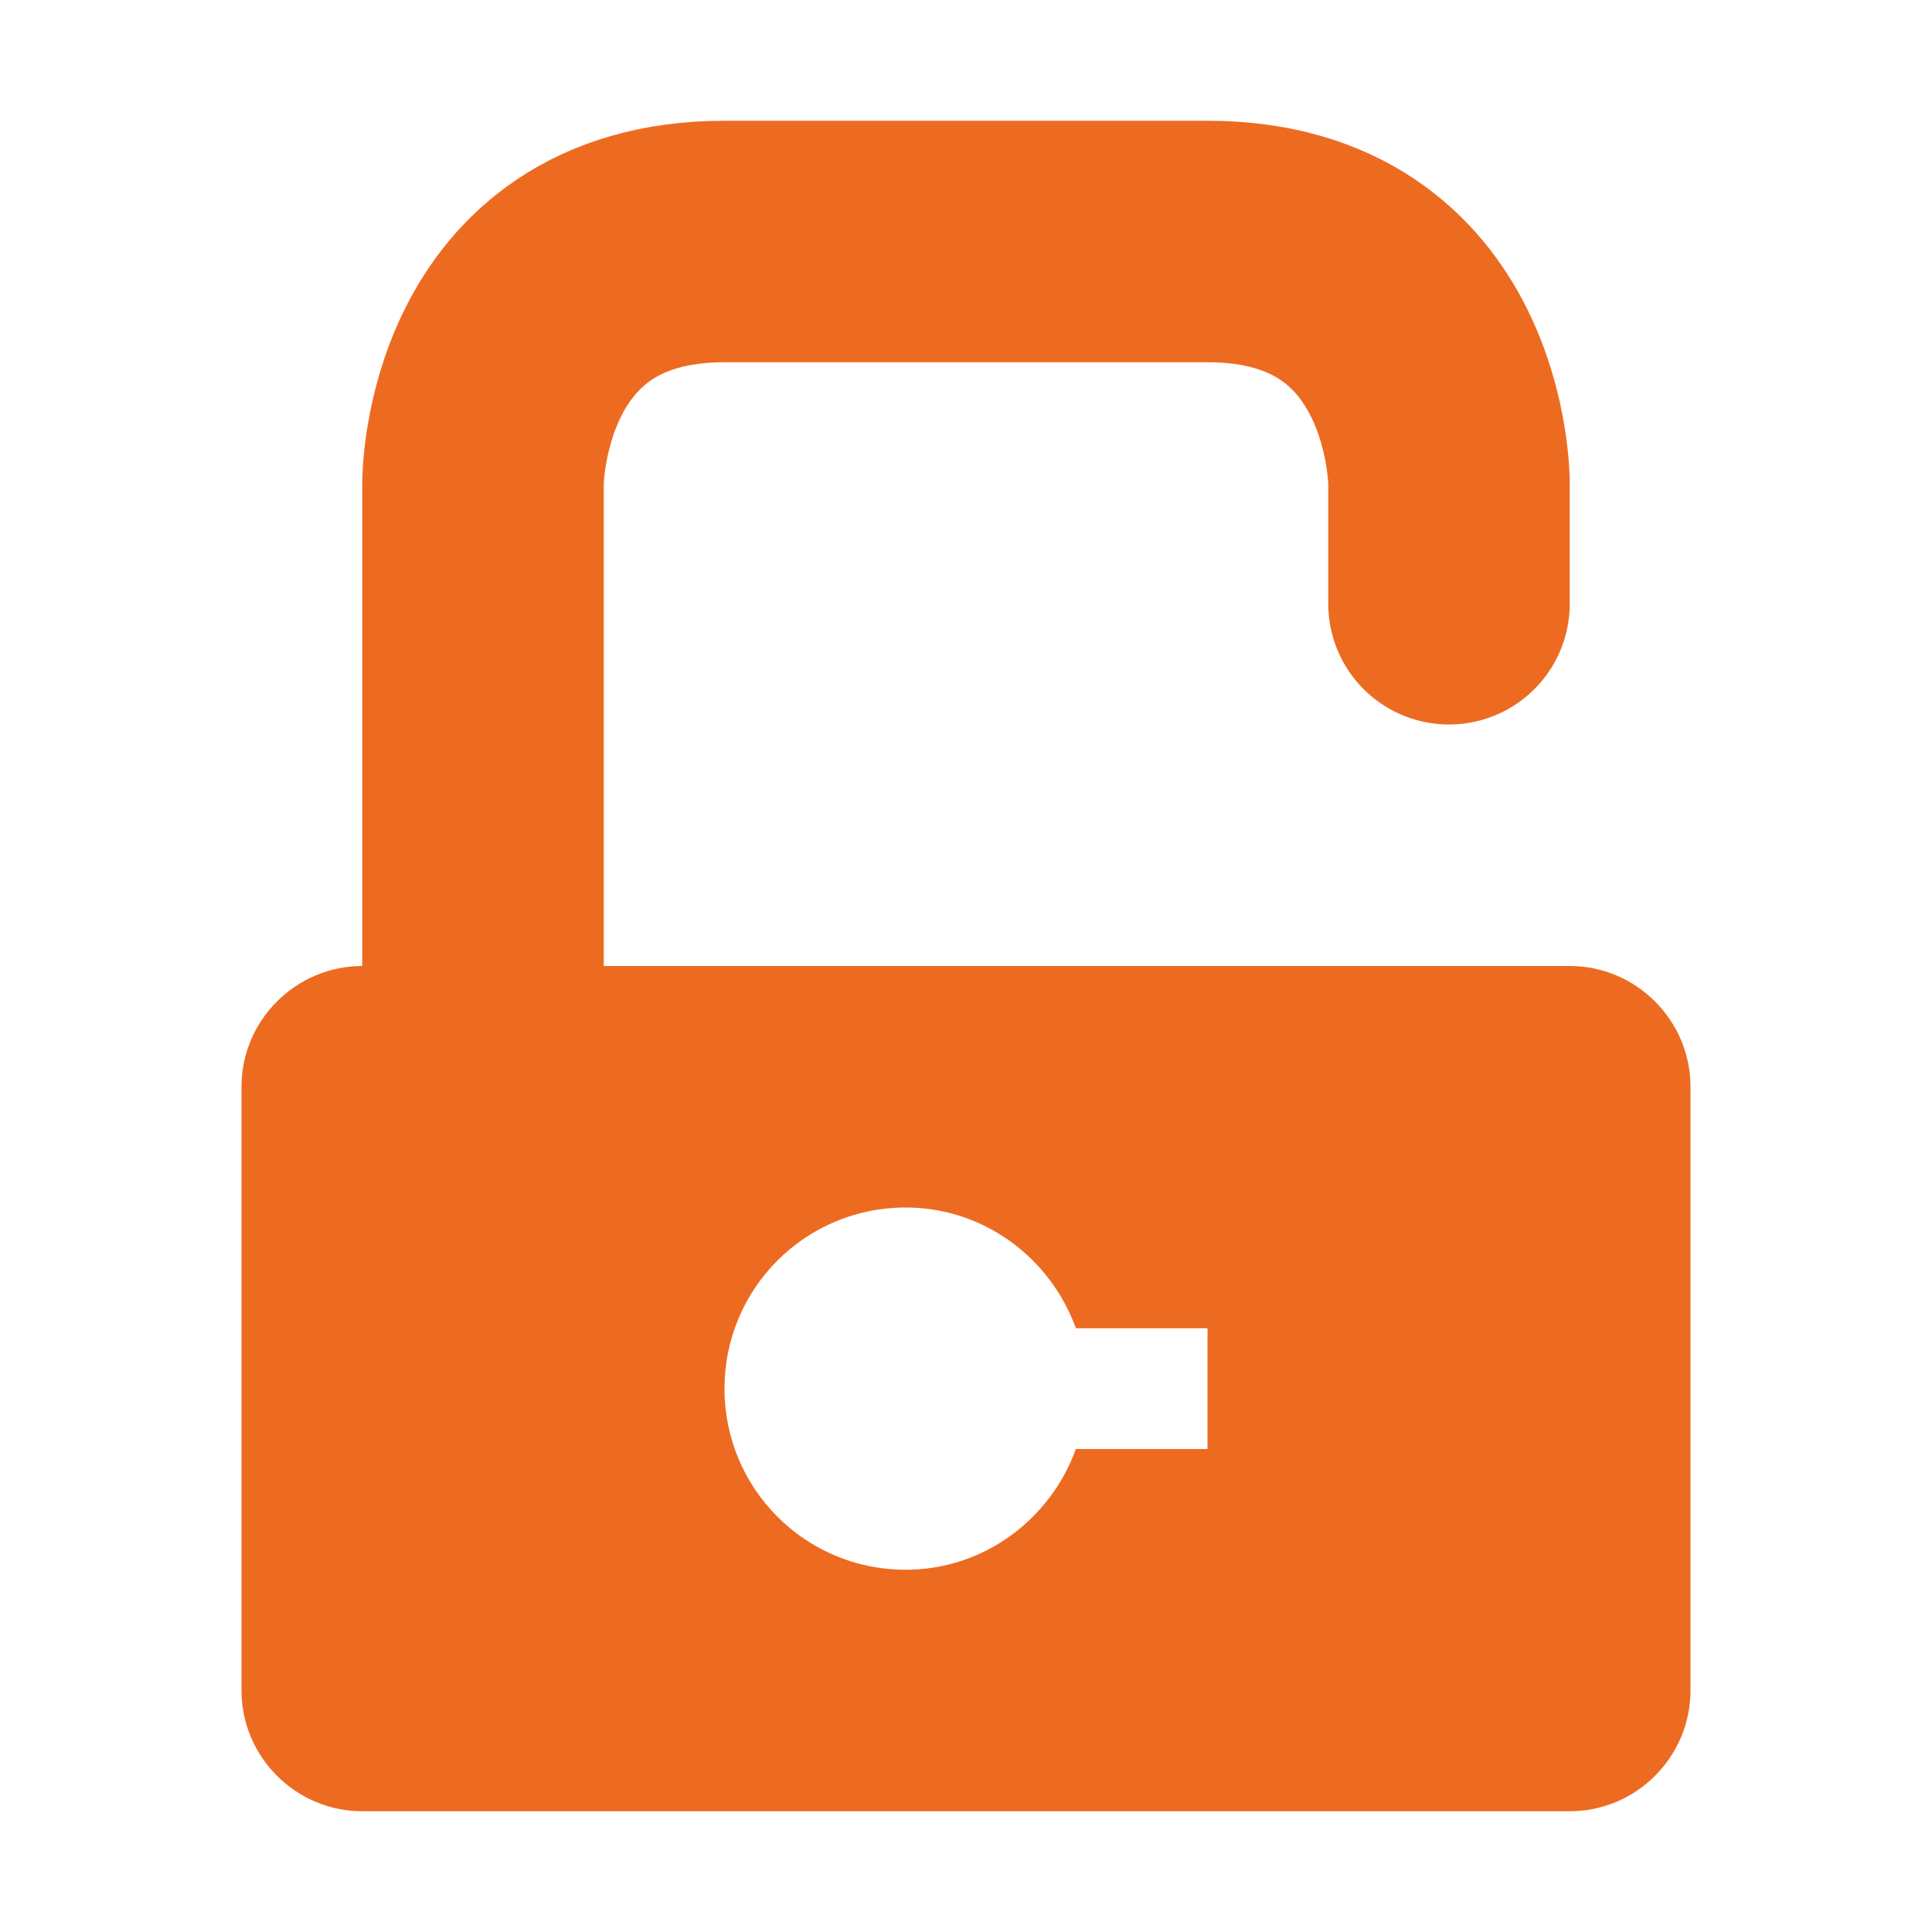
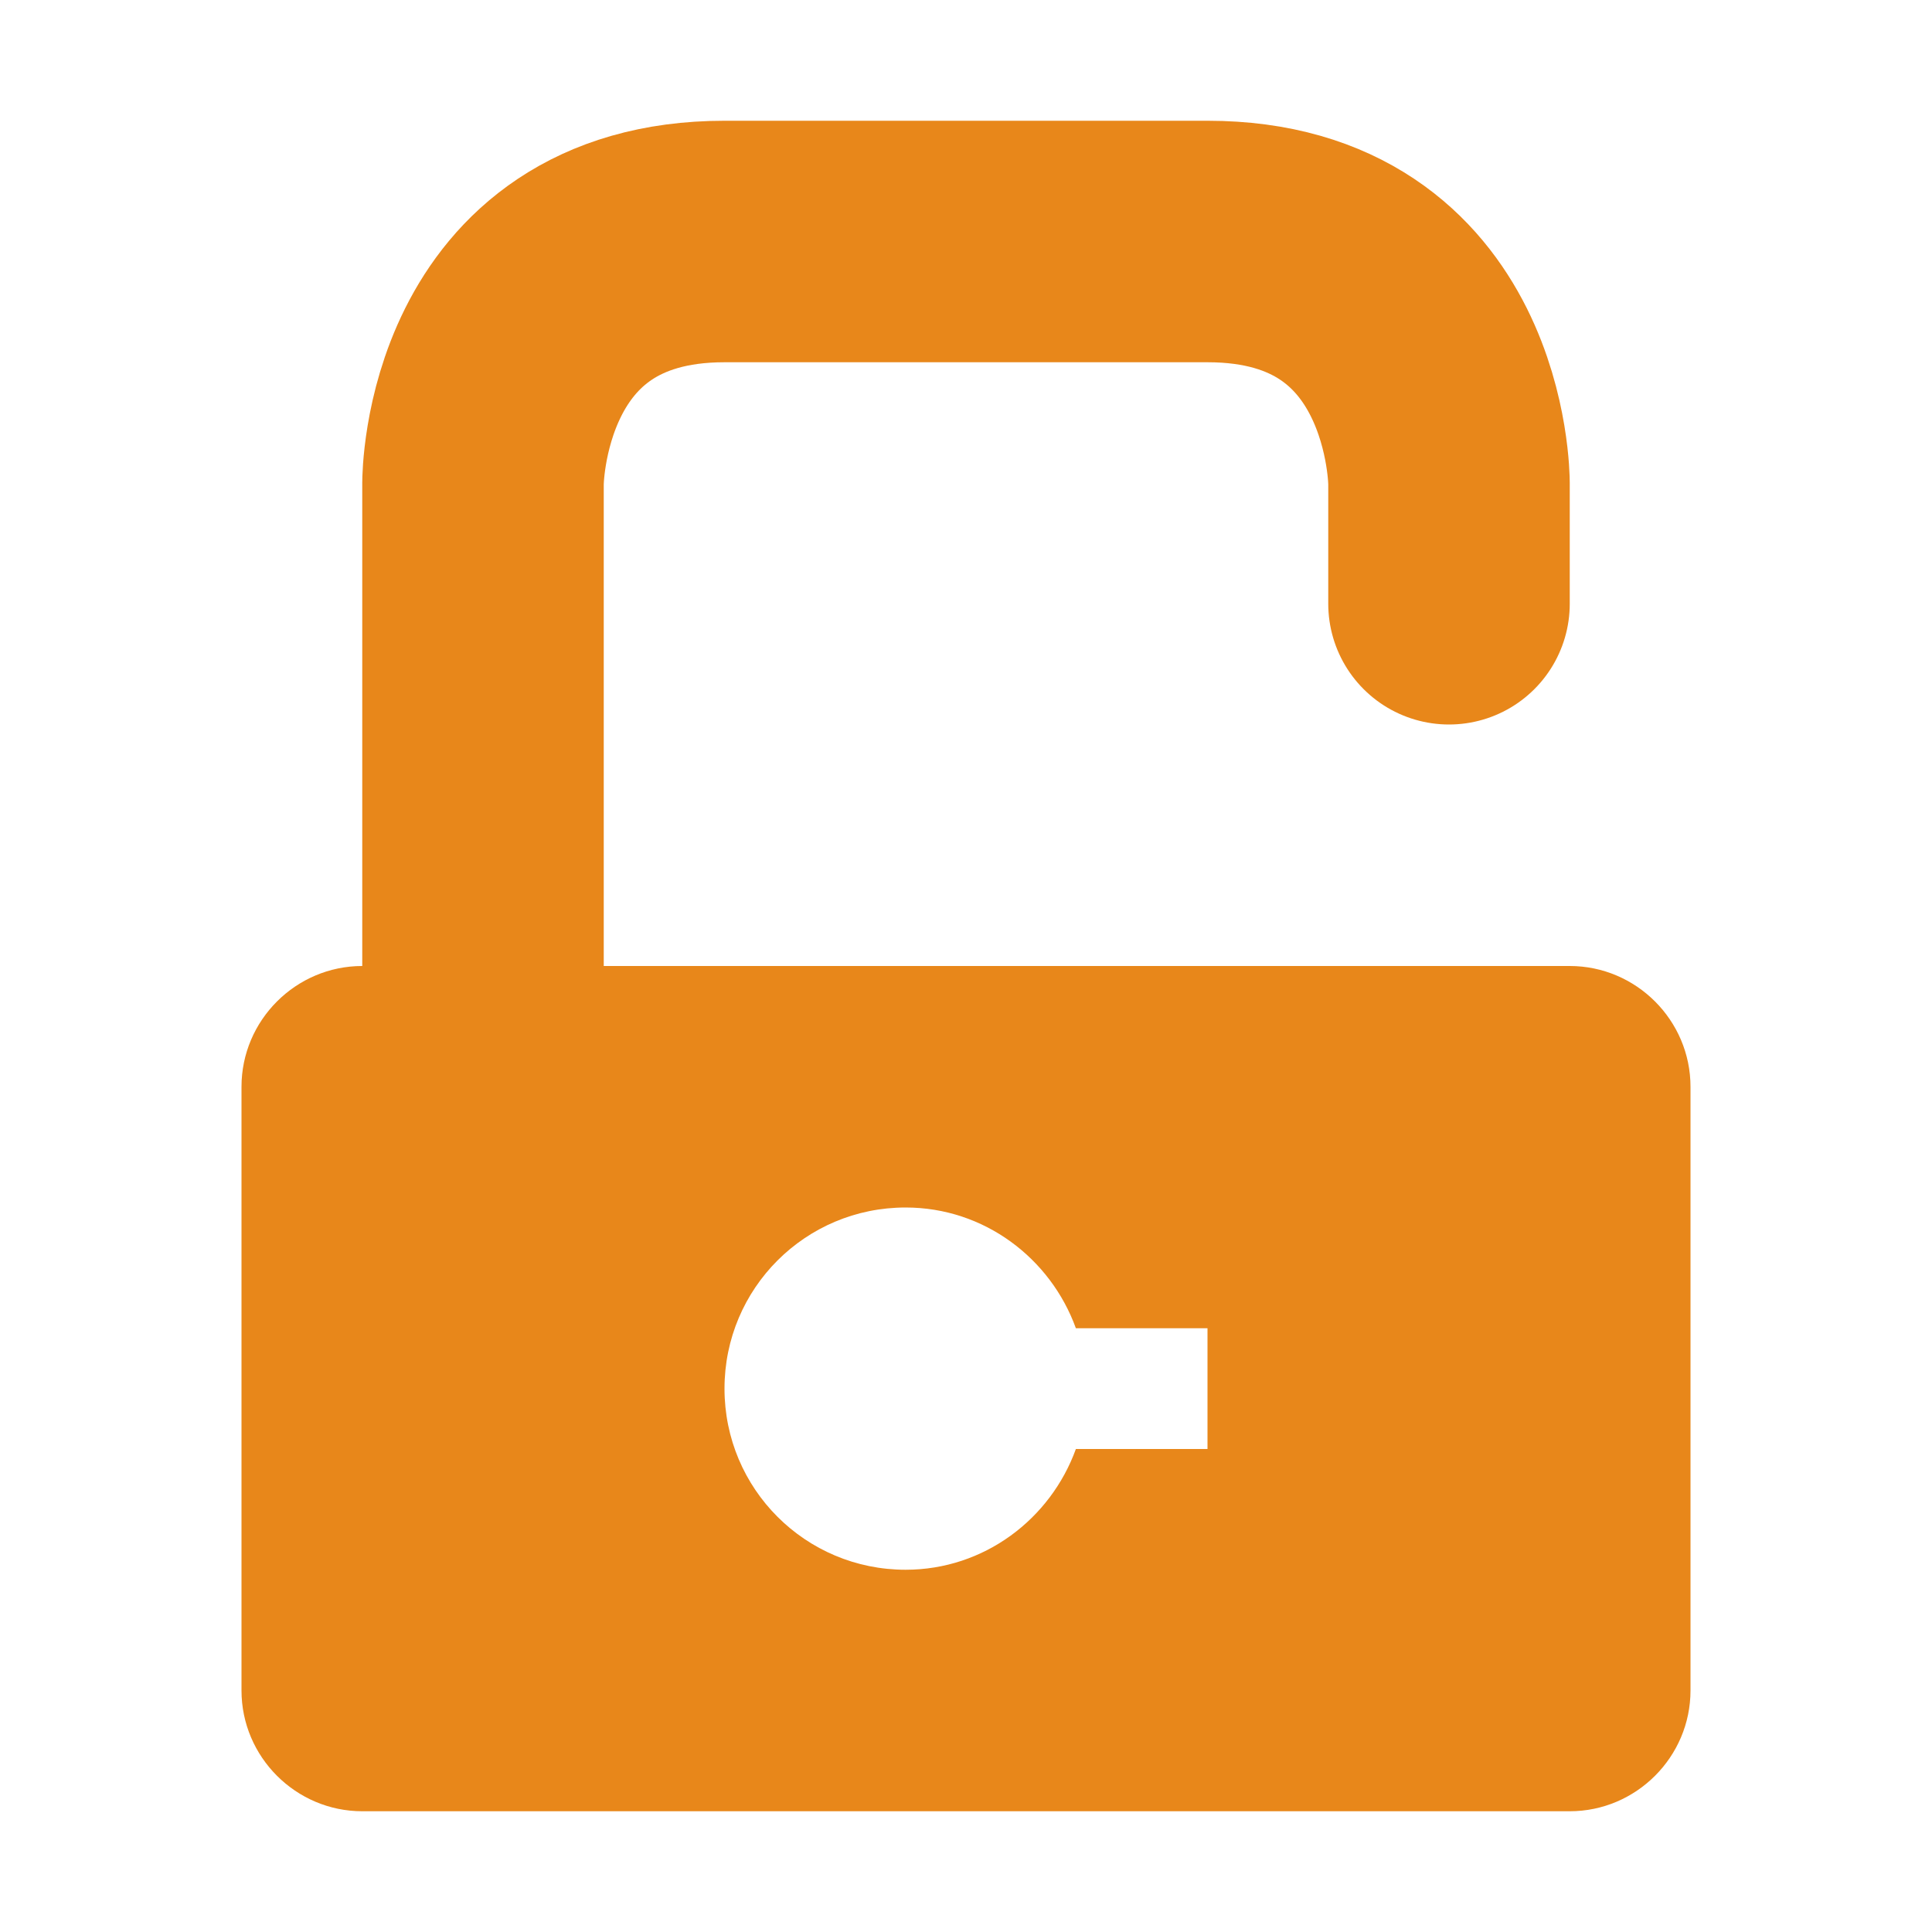
<svg xmlns="http://www.w3.org/2000/svg" version="1.0" id="Layer_1" x="0px" y="0px" viewBox="0 0 16 16" enable-background="new 0 0 16 16" xml:space="preserve">
  <g id="lock_x5F_open">
-     <path fill="none" stroke="#ED6B21" stroke-width="2" stroke-linecap="round" stroke-miterlimit="10" d="M4,8V4c0,0,0-2,2-2   c1,0,3,0,4,0c2,0,2,2,2,2v1" />
-     <path fill="#ED6B21" d="M13,8H3C2.45,8,2,8.45,2,9v5c0,0.55,0.45,1,1,1h10c0.55,0,1-0.45,1-1V9C14,8.45,13.55,8,13,8z M10,12H8.91   c-0.21,0.58-0.76,1-1.41,1C6.67,13,6,12.33,6,11.5S6.67,10,7.5,10c0.65,0,1.2,0.42,1.41,1H10V12z" />
+     <path fill="none" stroke="#E8871A" stroke-width="2" stroke-linecap="round" stroke-miterlimit="10" d="M4,8V4c0,0,0-2,2-2   c1,0,3,0,4,0c2,0,2,2,2,2v1" />
+     <path fill="#E8871A" d="M13,8H3C2.45,8,2,8.45,2,9v5c0,0.55,0.45,1,1,1h10c0.55,0,1-0.45,1-1V9C14,8.45,13.55,8,13,8z M10,12H8.91   c-0.21,0.58-0.76,1-1.41,1C6.67,13,6,12.33,6,11.5S6.67,10,7.5,10c0.65,0,1.2,0.42,1.41,1H10V12z" />
  </g>
</svg>
